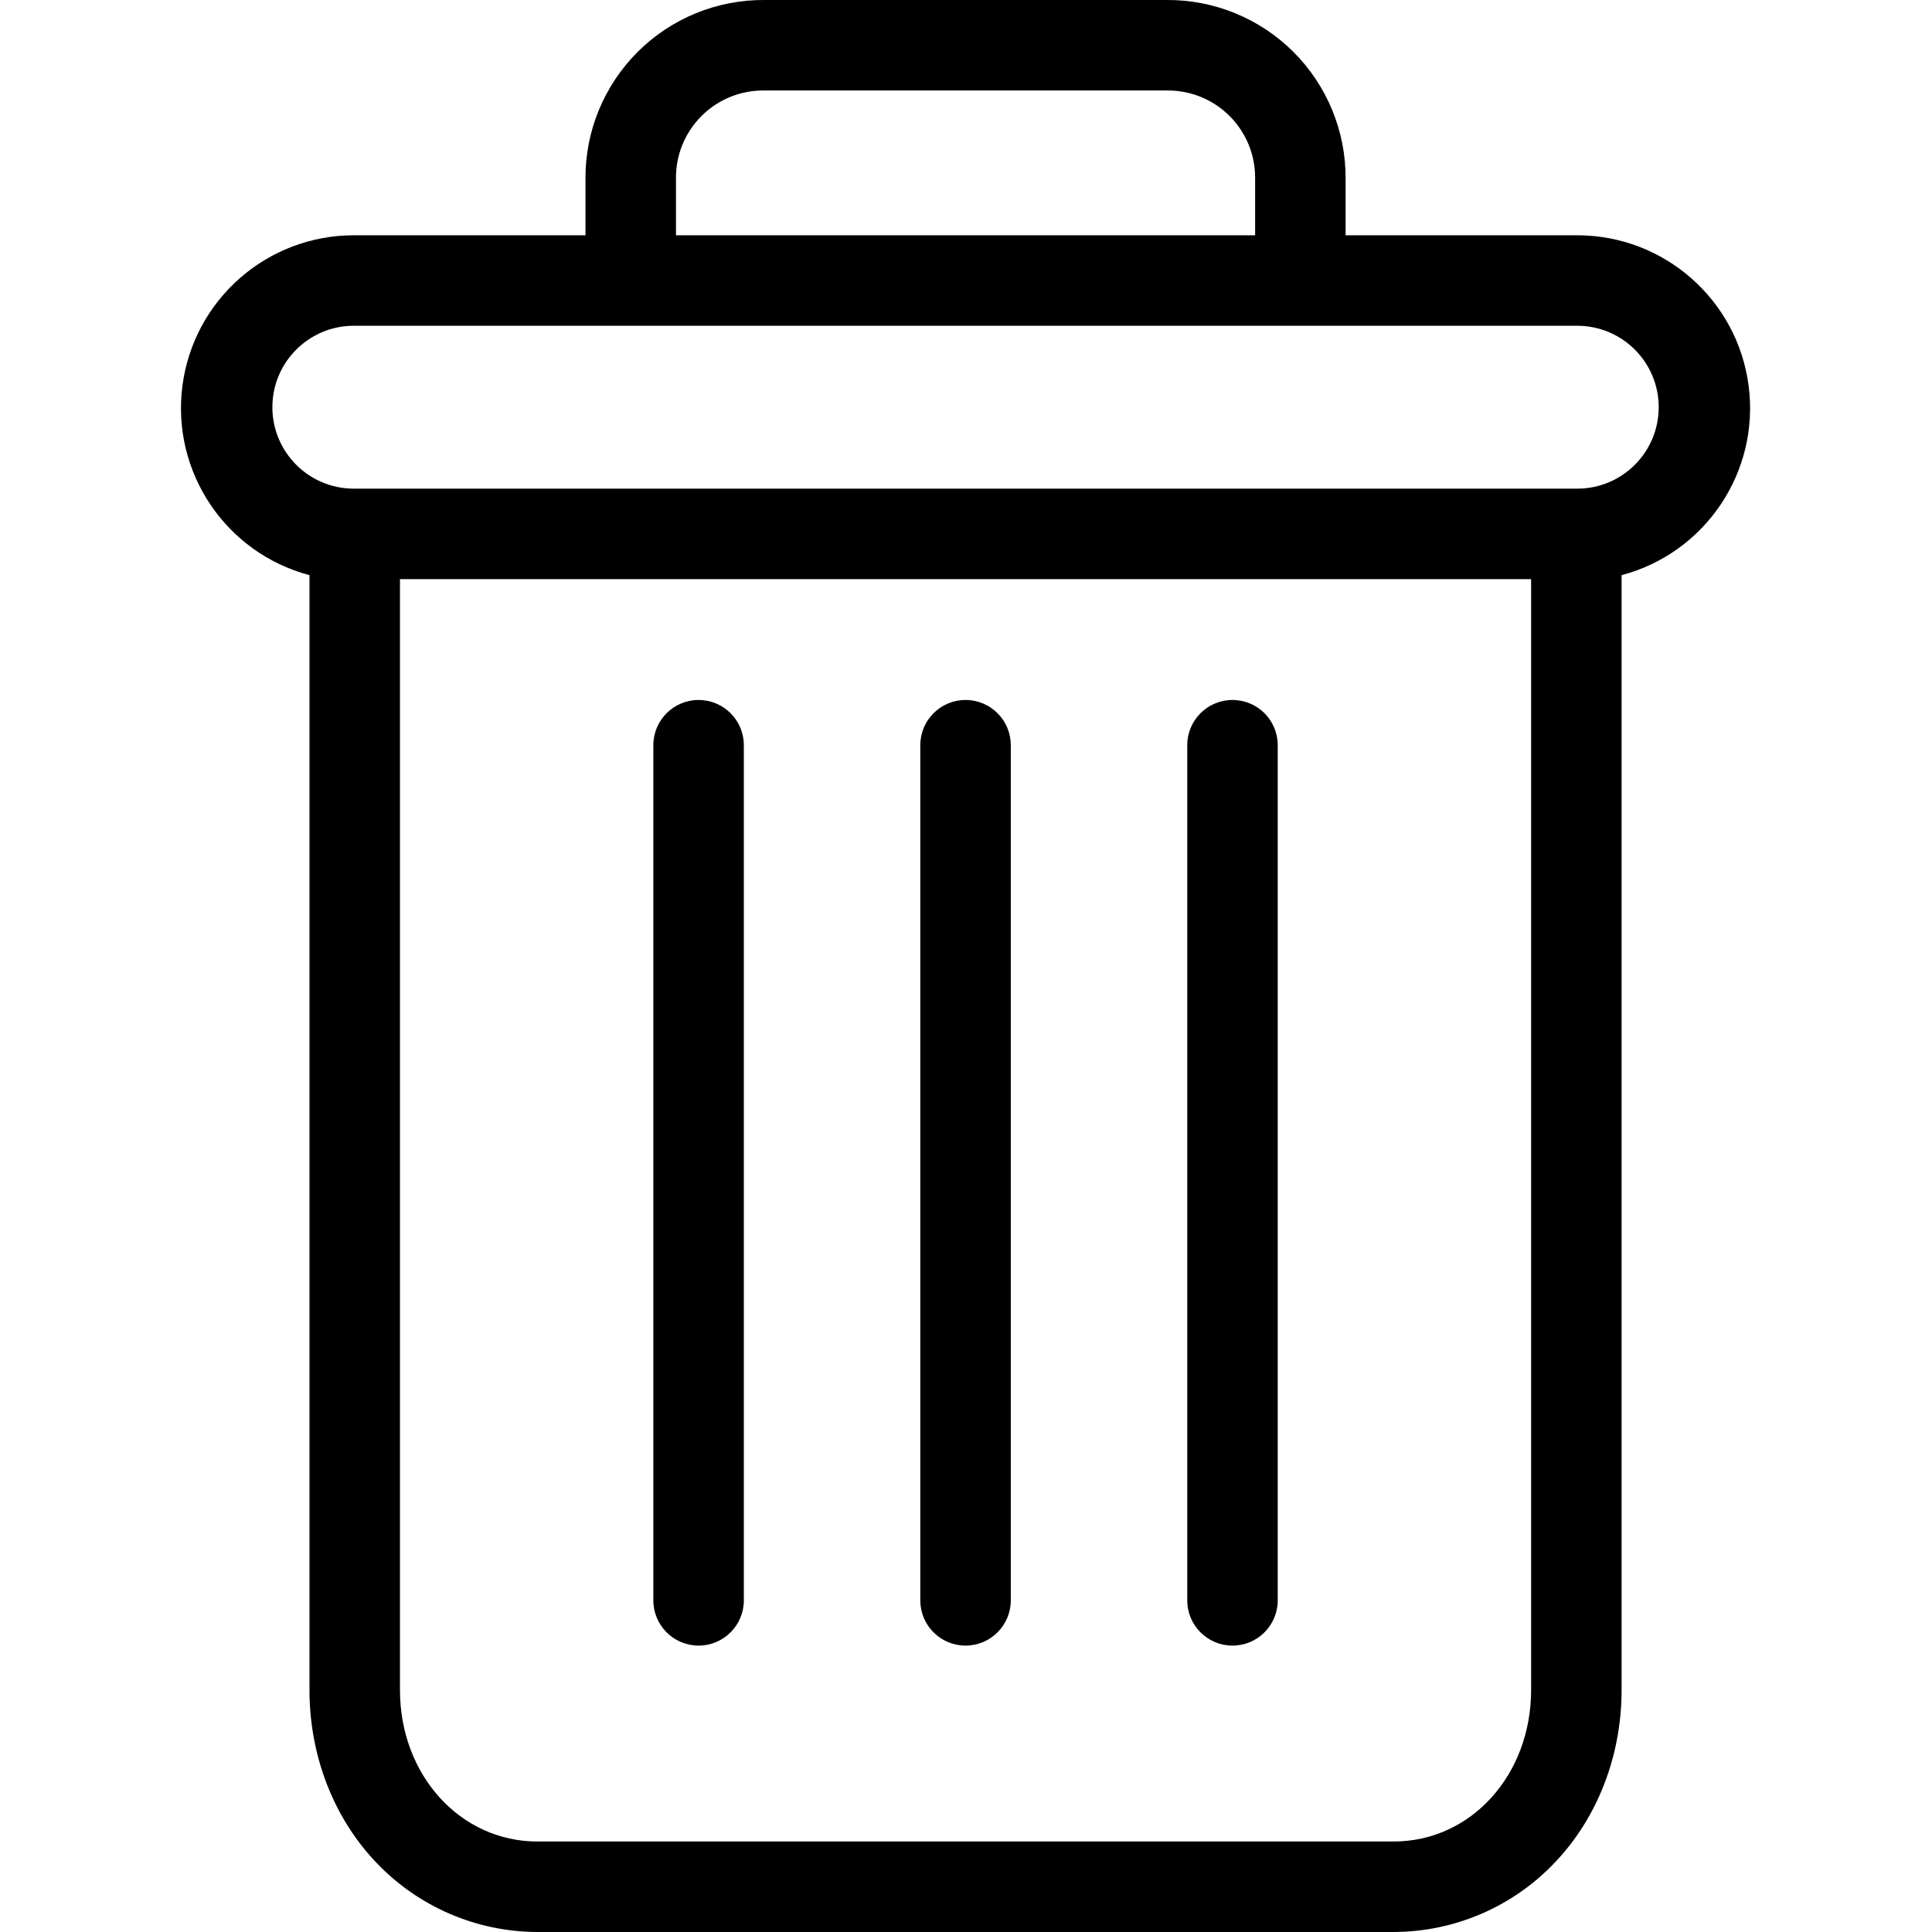
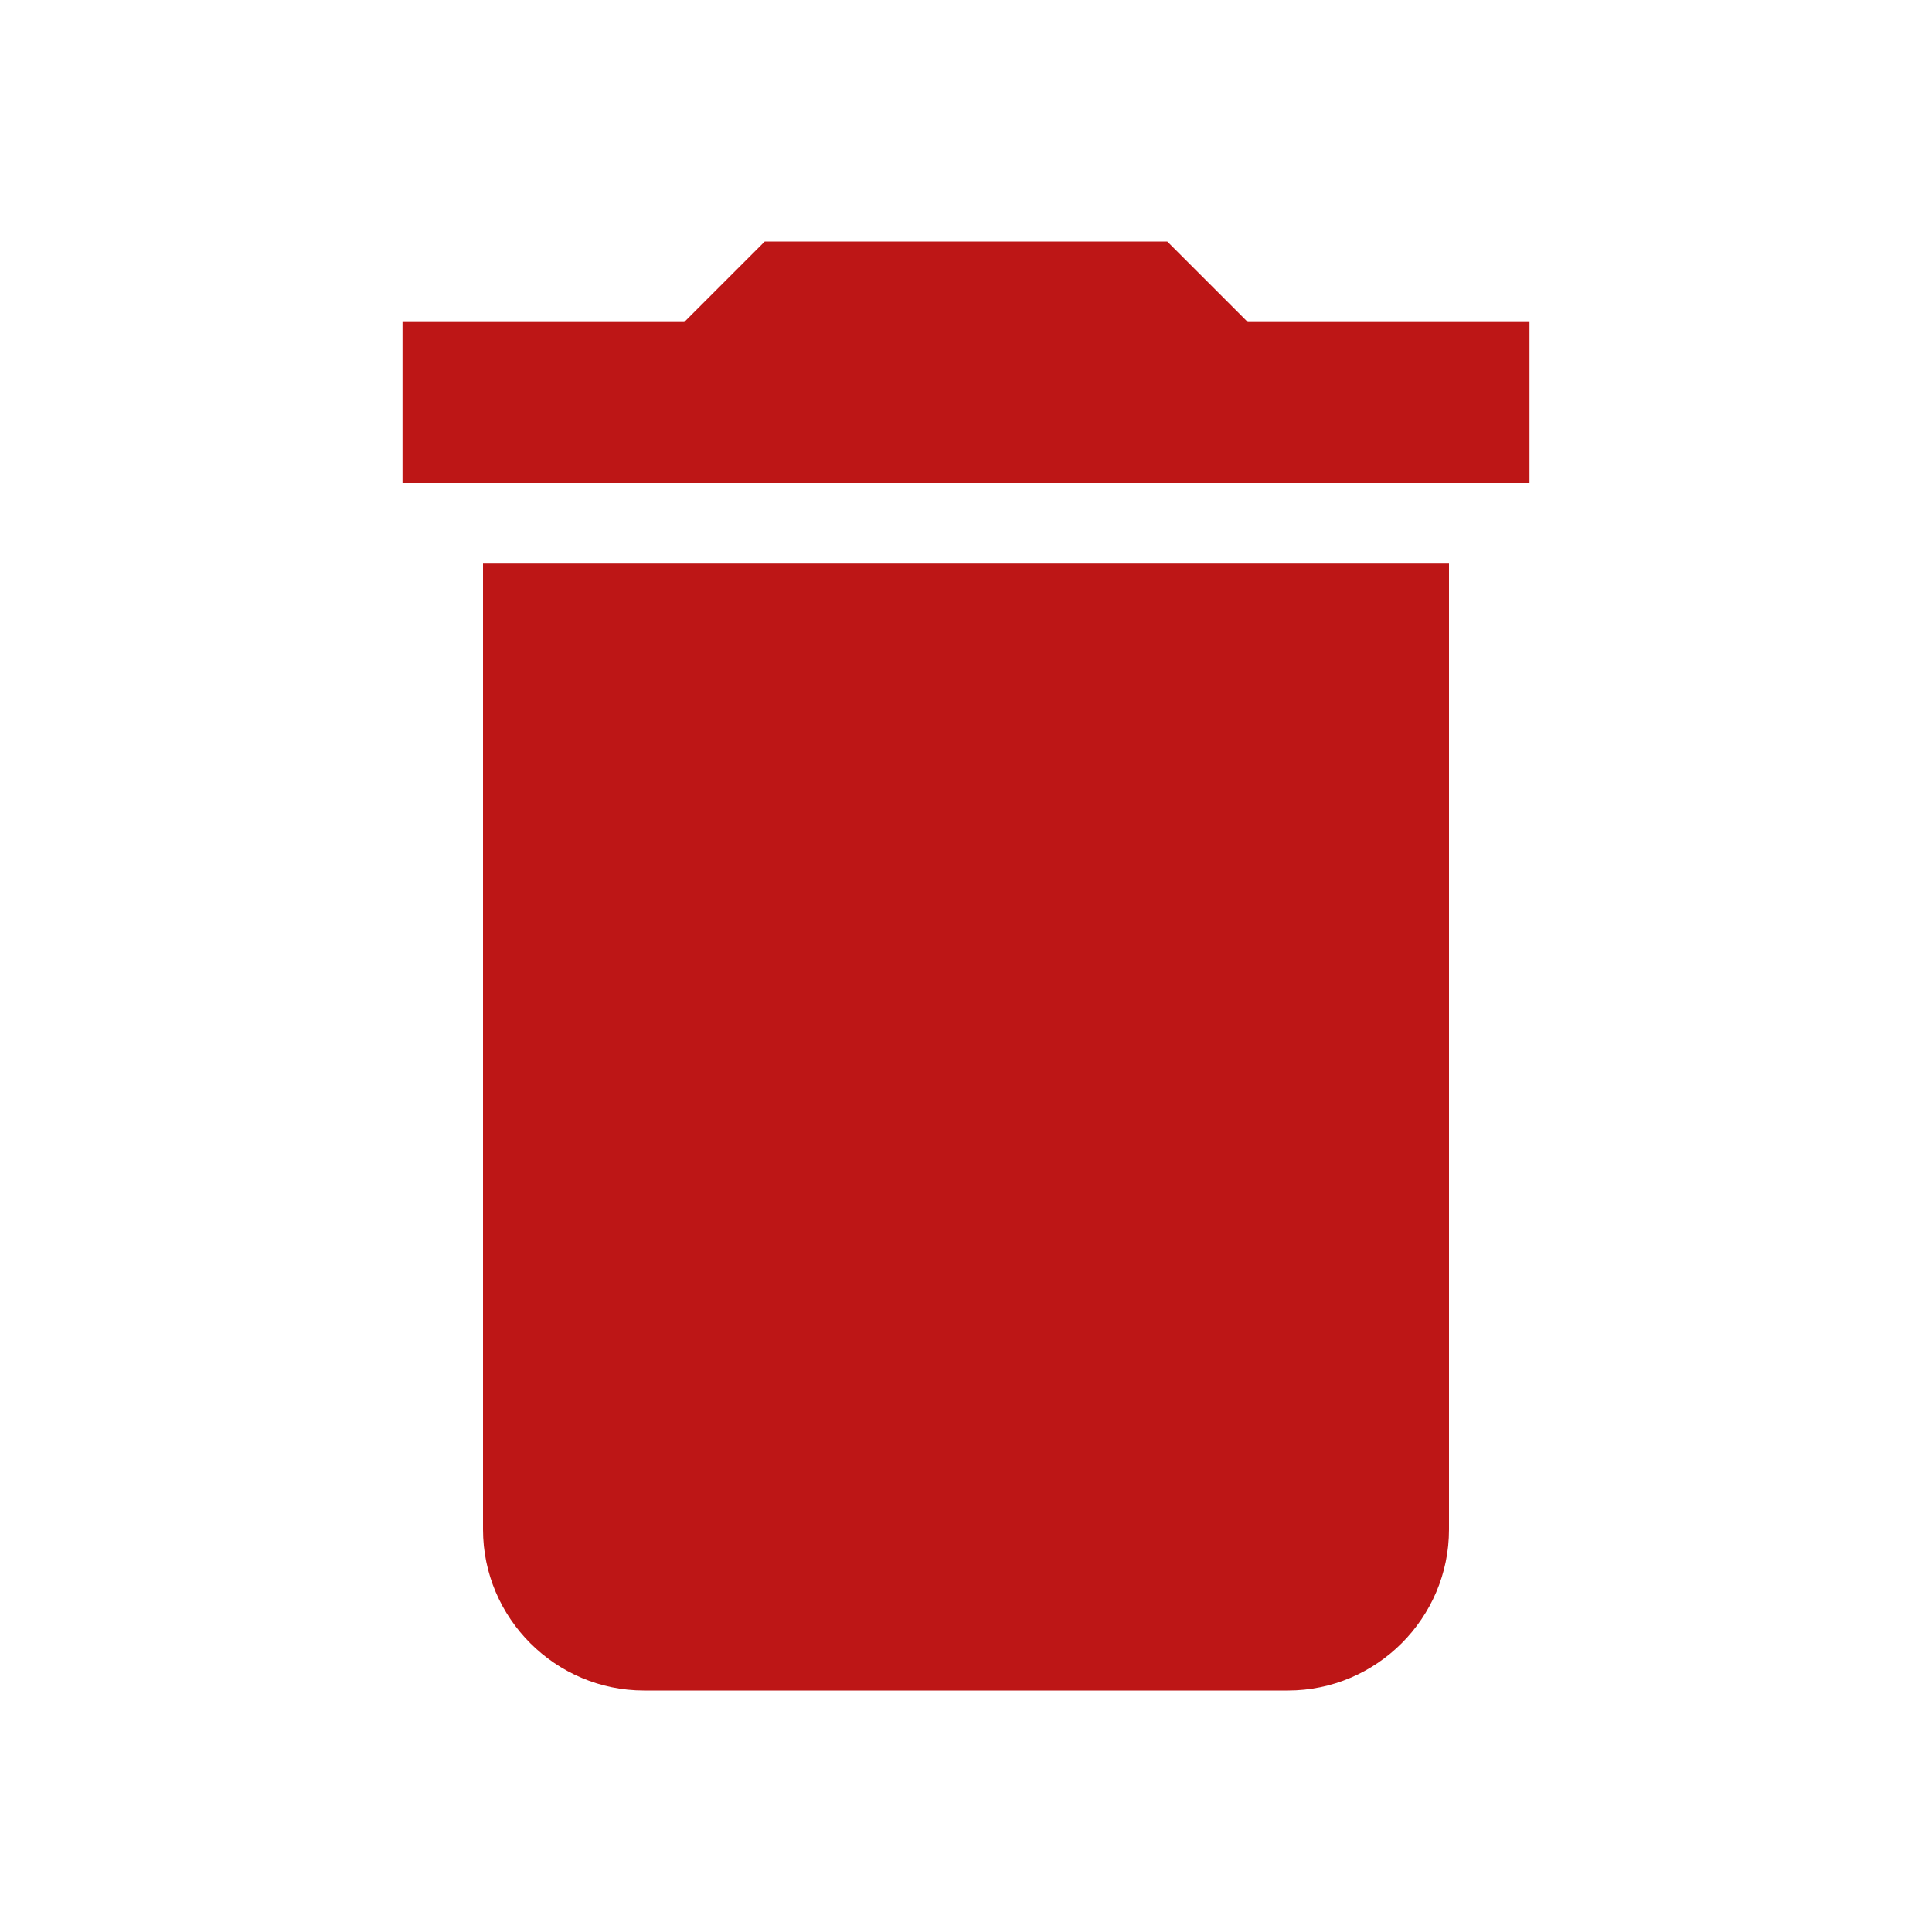
- <svg xmlns="http://www.w3.org/2000/svg" height="427pt" viewBox="-40 0 427 427.001" width="427pt">
-   <path d="m232.398 154.703c-5.523 0-10 4.477-10 10v189c0 5.52 4.477 10 10 10 5.523 0 10-4.48 10-10v-189c0-5.523-4.477-10-10-10zm0 0" />
-   <path d="m114.398 154.703c-5.523 0-10 4.477-10 10v189c0 5.52 4.477 10 10 10 5.523 0 10-4.48 10-10v-189c0-5.523-4.477-10-10-10zm0 0" />
-   <path d="m28.398 127.121v246.379c0 14.562 5.34 28.238 14.668 38.051 9.285 9.84 22.207 15.426 35.73 15.449h189.203c13.527-.023 26.449-5.609 35.73-15.449 9.328-9.812 14.668-23.488 14.668-38.051v-246.379c18.543-4.922 30.559-22.836 28.078-41.863-2.484-19.023-18.691-33.254-37.879-33.258h-51.199v-12.5c.059-10.512-4.098-20.605-11.539-28.031-7.441-7.422-17.551-11.555-28.062-11.469h-88.797c-10.512-.086-20.621 4.047-28.062 11.469-7.441 7.426-11.598 17.52-11.539 28.031v12.5h-51.199c-19.188.004-35.395 14.234-37.879 33.258-2.48 19.027 9.535 36.941 28.078 41.863zm239.602 279.879h-189.203c-17.098 0-30.398-14.688-30.398-33.5v-245.5h250v245.5c0 18.812-13.301 33.5-30.398 33.5zm-158.602-367.5c-.066-5.207 1.98-10.219 5.676-13.895 3.691-3.676 8.715-5.695 13.926-5.605h88.797c5.211-.09 10.234 1.93 13.926 5.605 3.695 3.672 5.742 8.688 5.676 13.895v12.5h-128zm-71.199 32.5h270.398c9.941 0 18 8.059 18 18s-8.059 18-18 18h-270.398c-9.941 0-18-8.059-18-18s8.059-18 18-18zm0 0" />
-   <path d="m173.398 154.703c-5.523 0-10 4.477-10 10v189c0 5.52 4.477 10 10 10 5.523 0 10-4.48 10-10v-189c0-5.523-4.477-10-10-10zm0 0" />
+ <svg xmlns="http://www.w3.org/2000/svg" width="96" height="96" viewBox="0 0 96 96" fill="none">
+   <path d="M24 76C24 80.4 27.6 84 32 84H64C68.4 84 72 80.4 72 76V28H24V76ZM76 16H62L58 12H38L34 16H20V24H76V16Z" fill="#BD1616" />
</svg>
